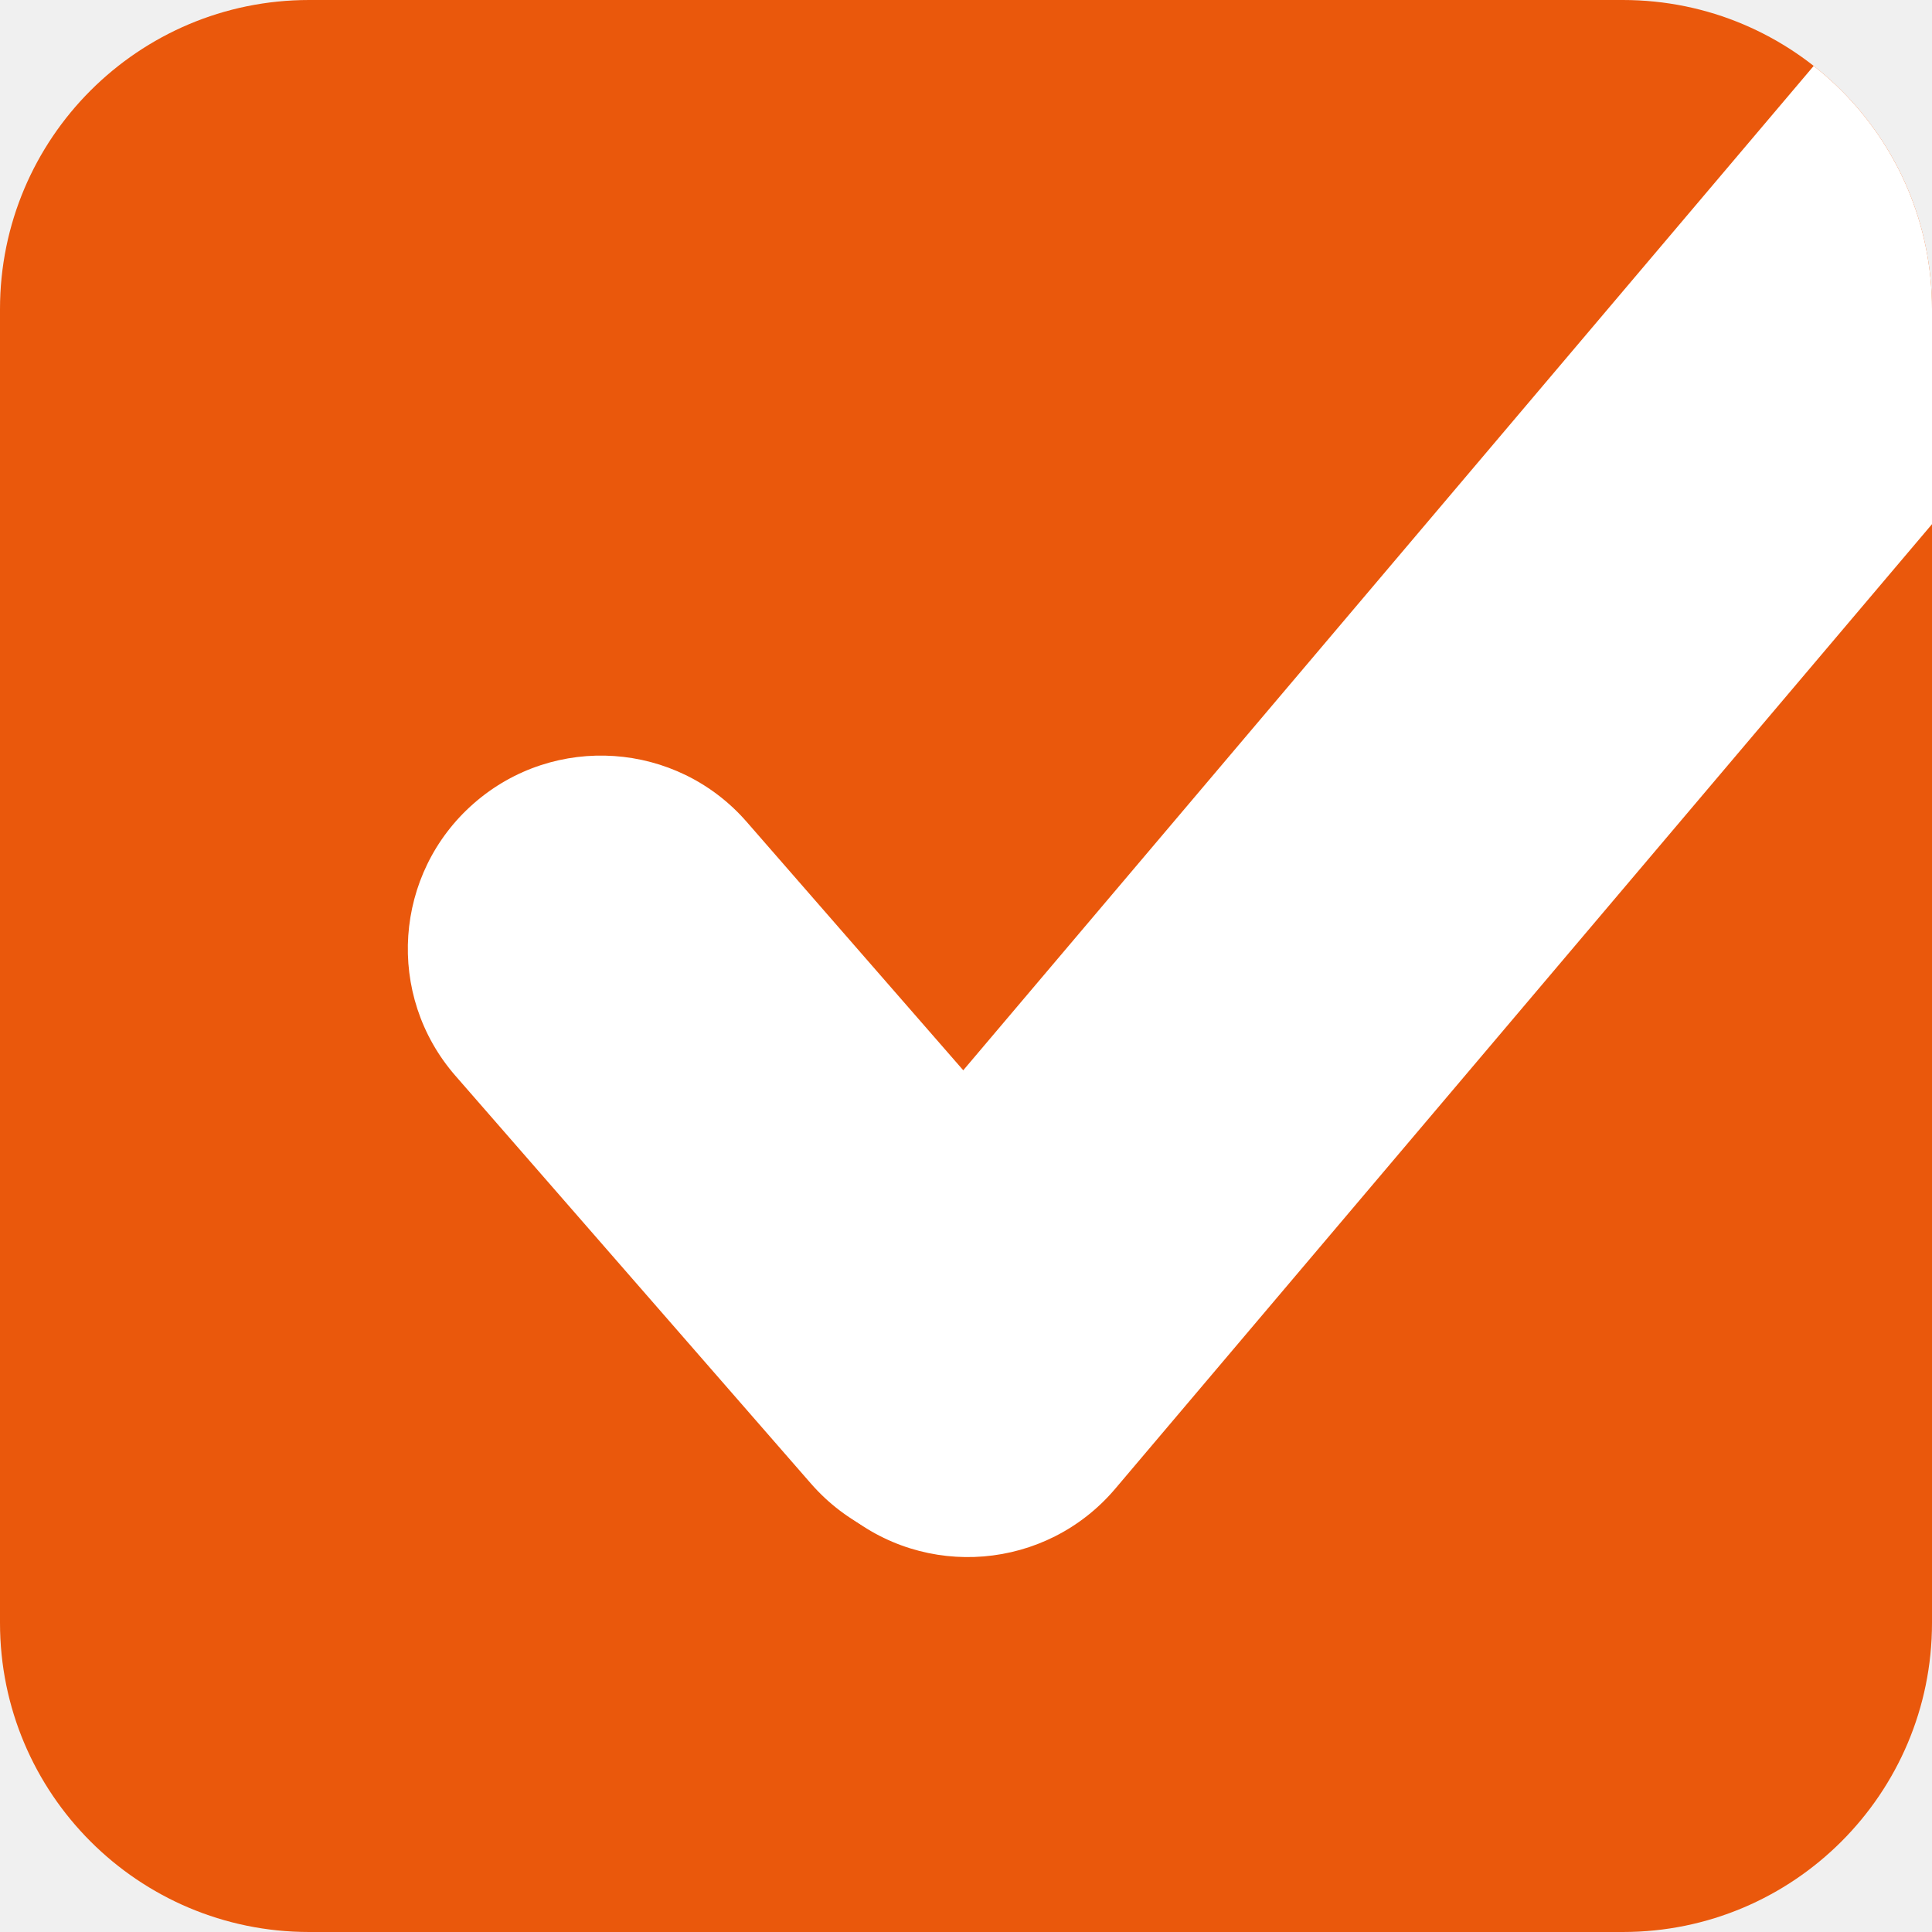
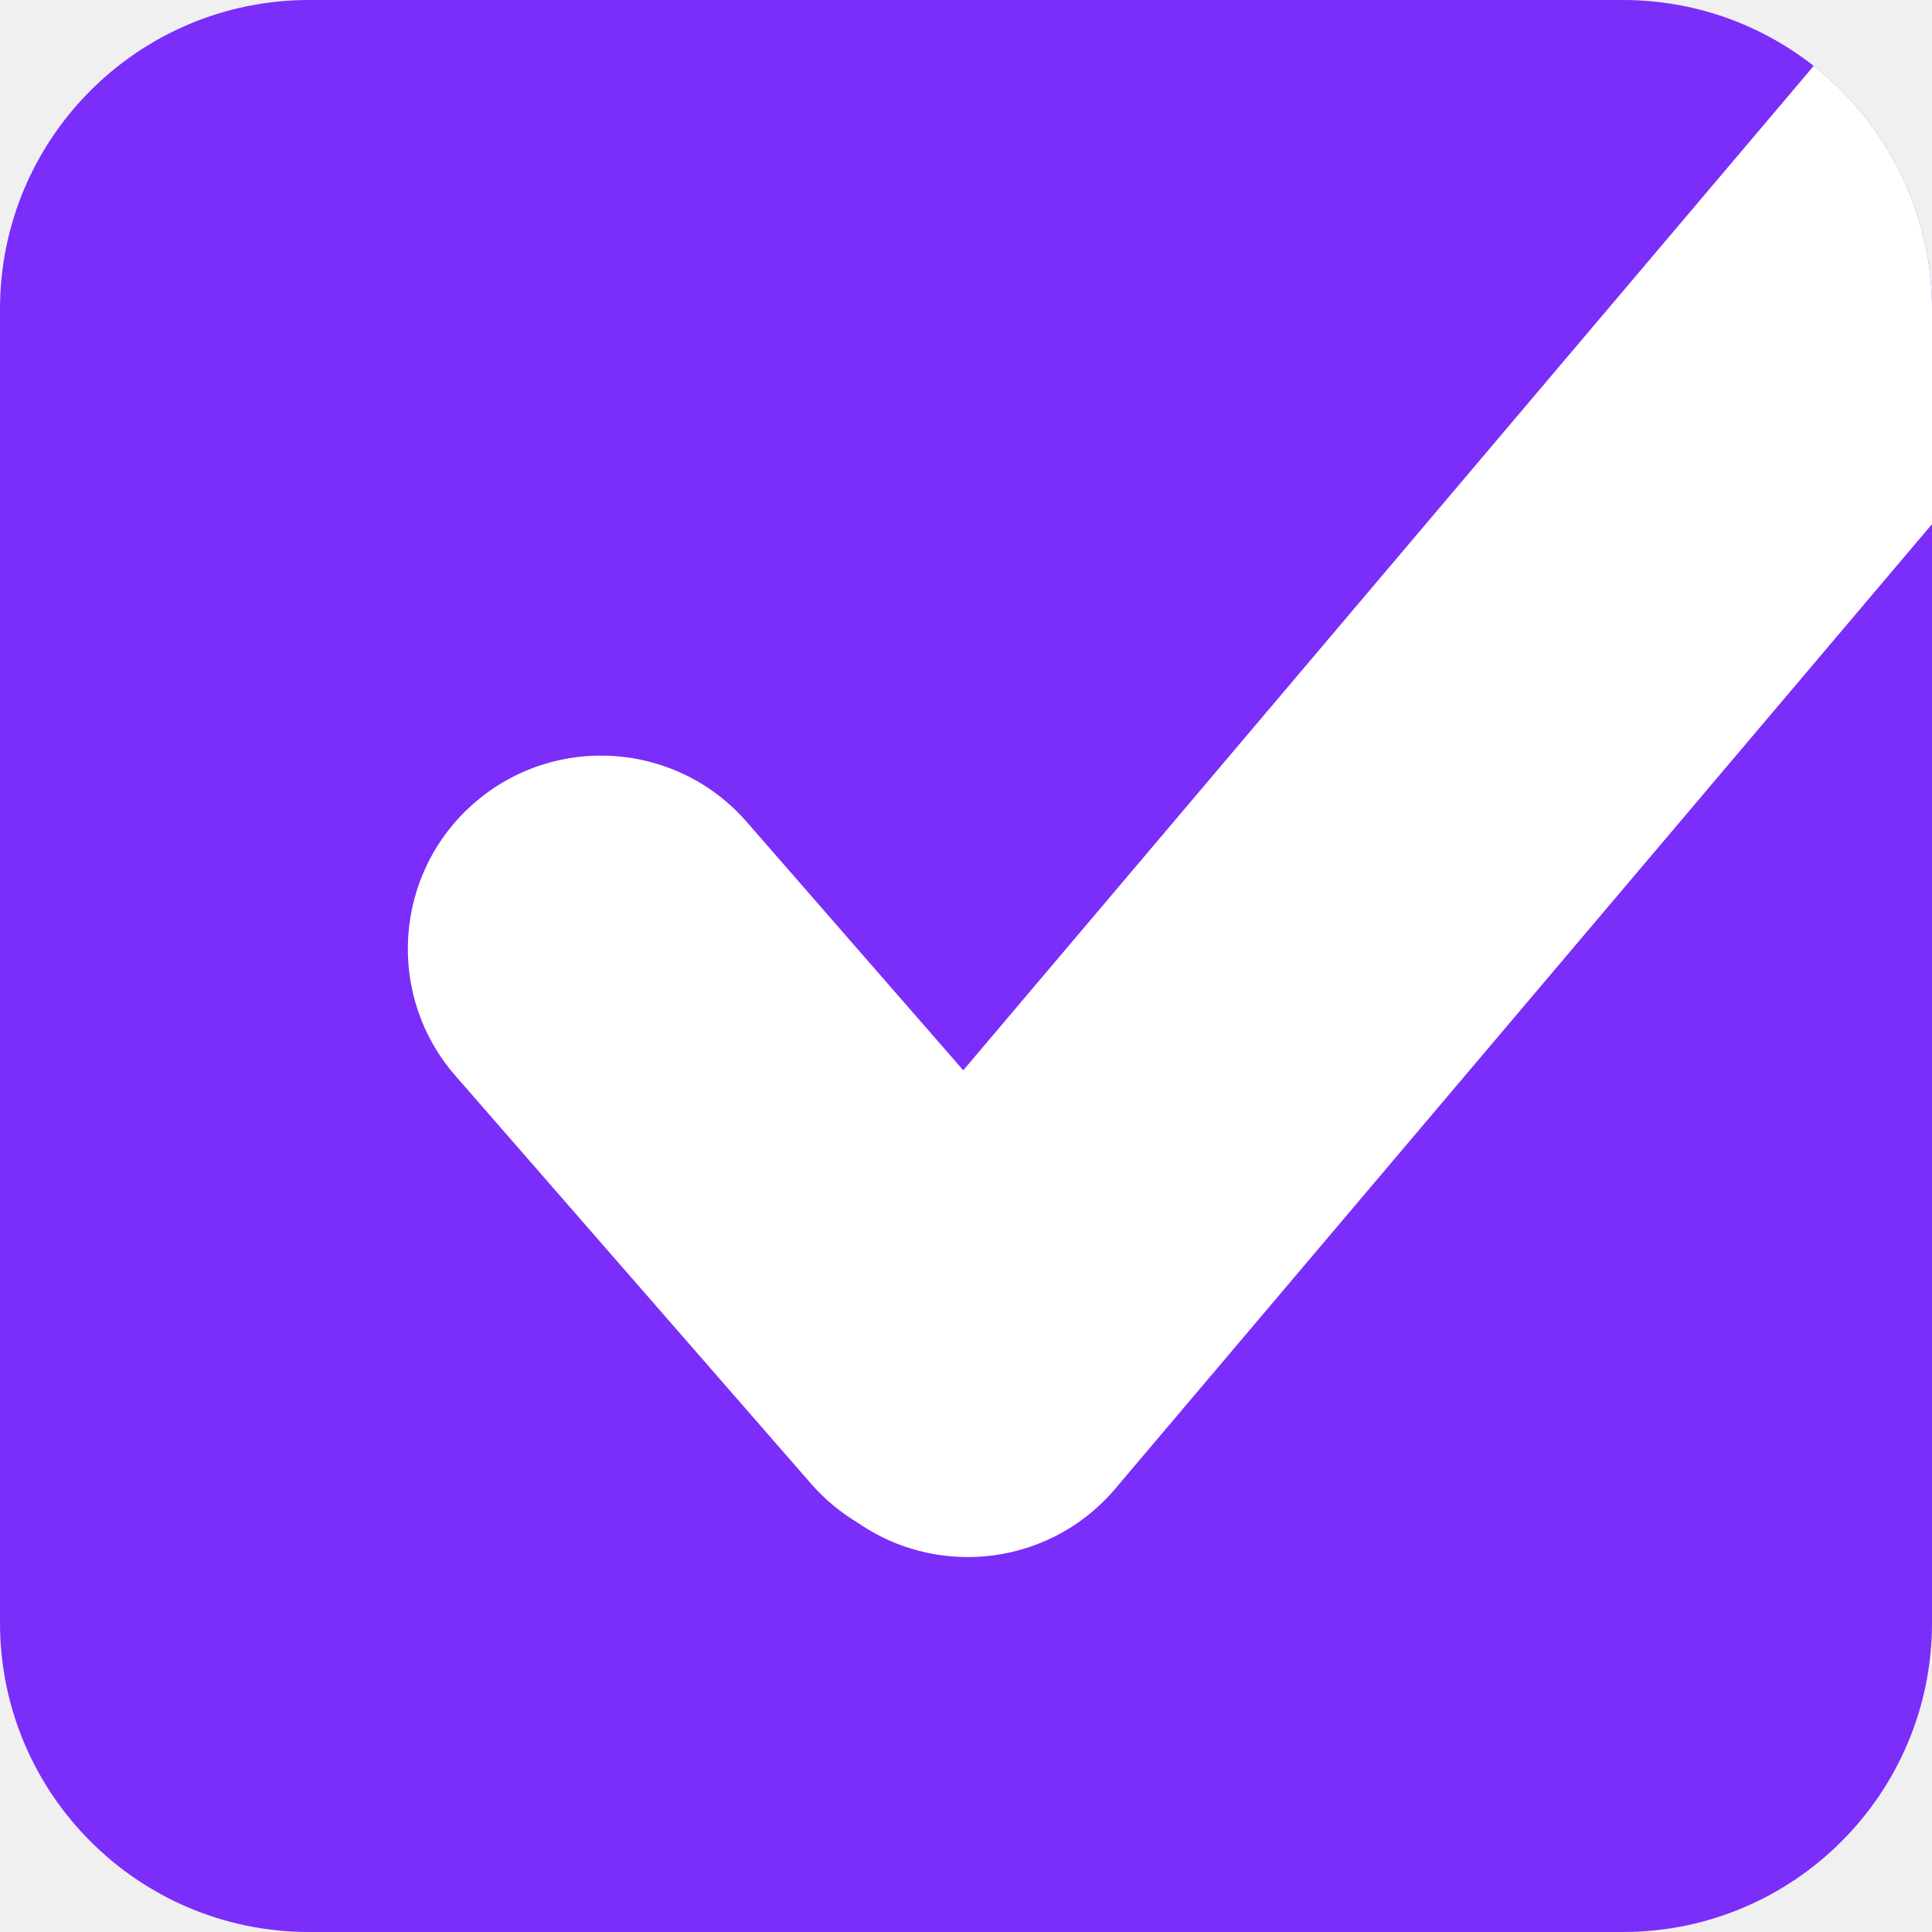
<svg xmlns="http://www.w3.org/2000/svg" width="100" height="100" viewBox="0 0 100 100" fill="none">
  <g clip-path="url(#clip0_26_8)">
-     <rect width="100" height="100" rx="16" fill="#EA580C" />
+     <rect width="100" height="100" rx="16" fill="#7b2dfa" />
    <rect x="17" y="48.143" width="20" height="48" rx="10" transform="rotate(-41.0817 17 48.1427)" fill="white" />
    <rect x="110.313" y="-16" width="20" height="115" rx="10" transform="rotate(40.256 110.313 -16)" fill="white" />
  </g>
  <defs>
    <clipPath id="clip0_26_8">
      <rect width="100" height="100" rx="16" fill="white" />
    </clipPath>
  </defs>
</svg>
